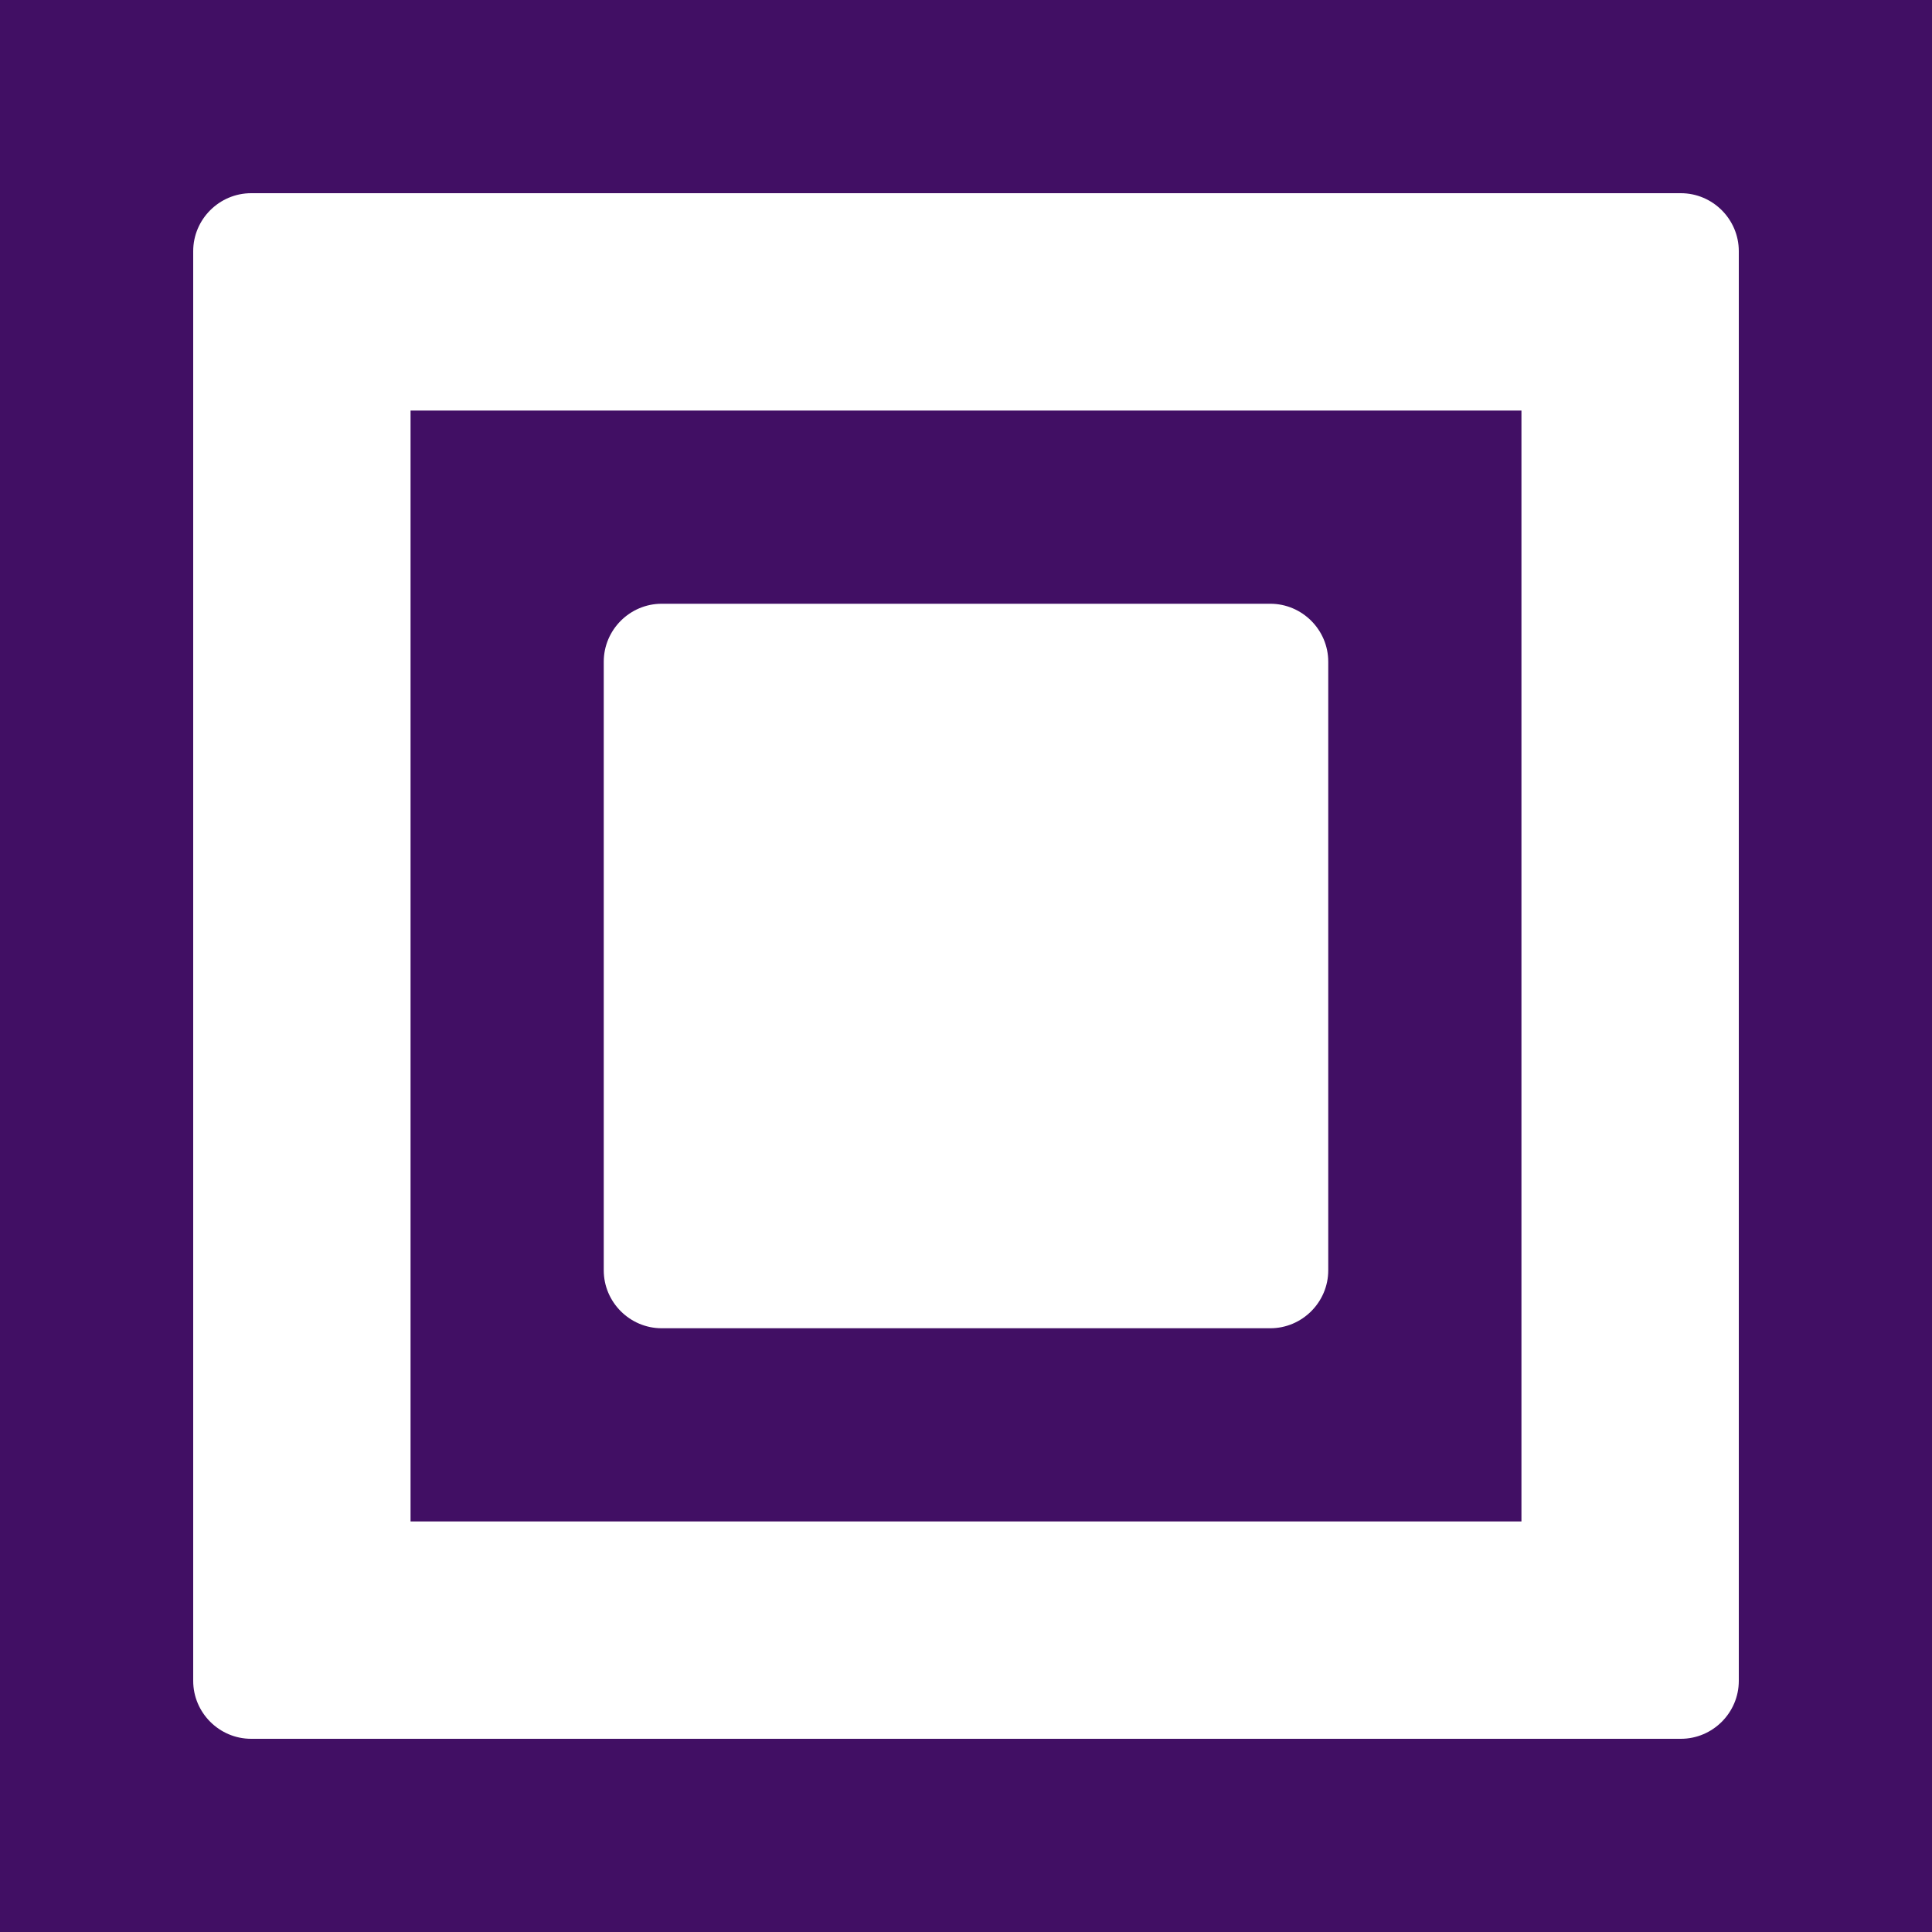
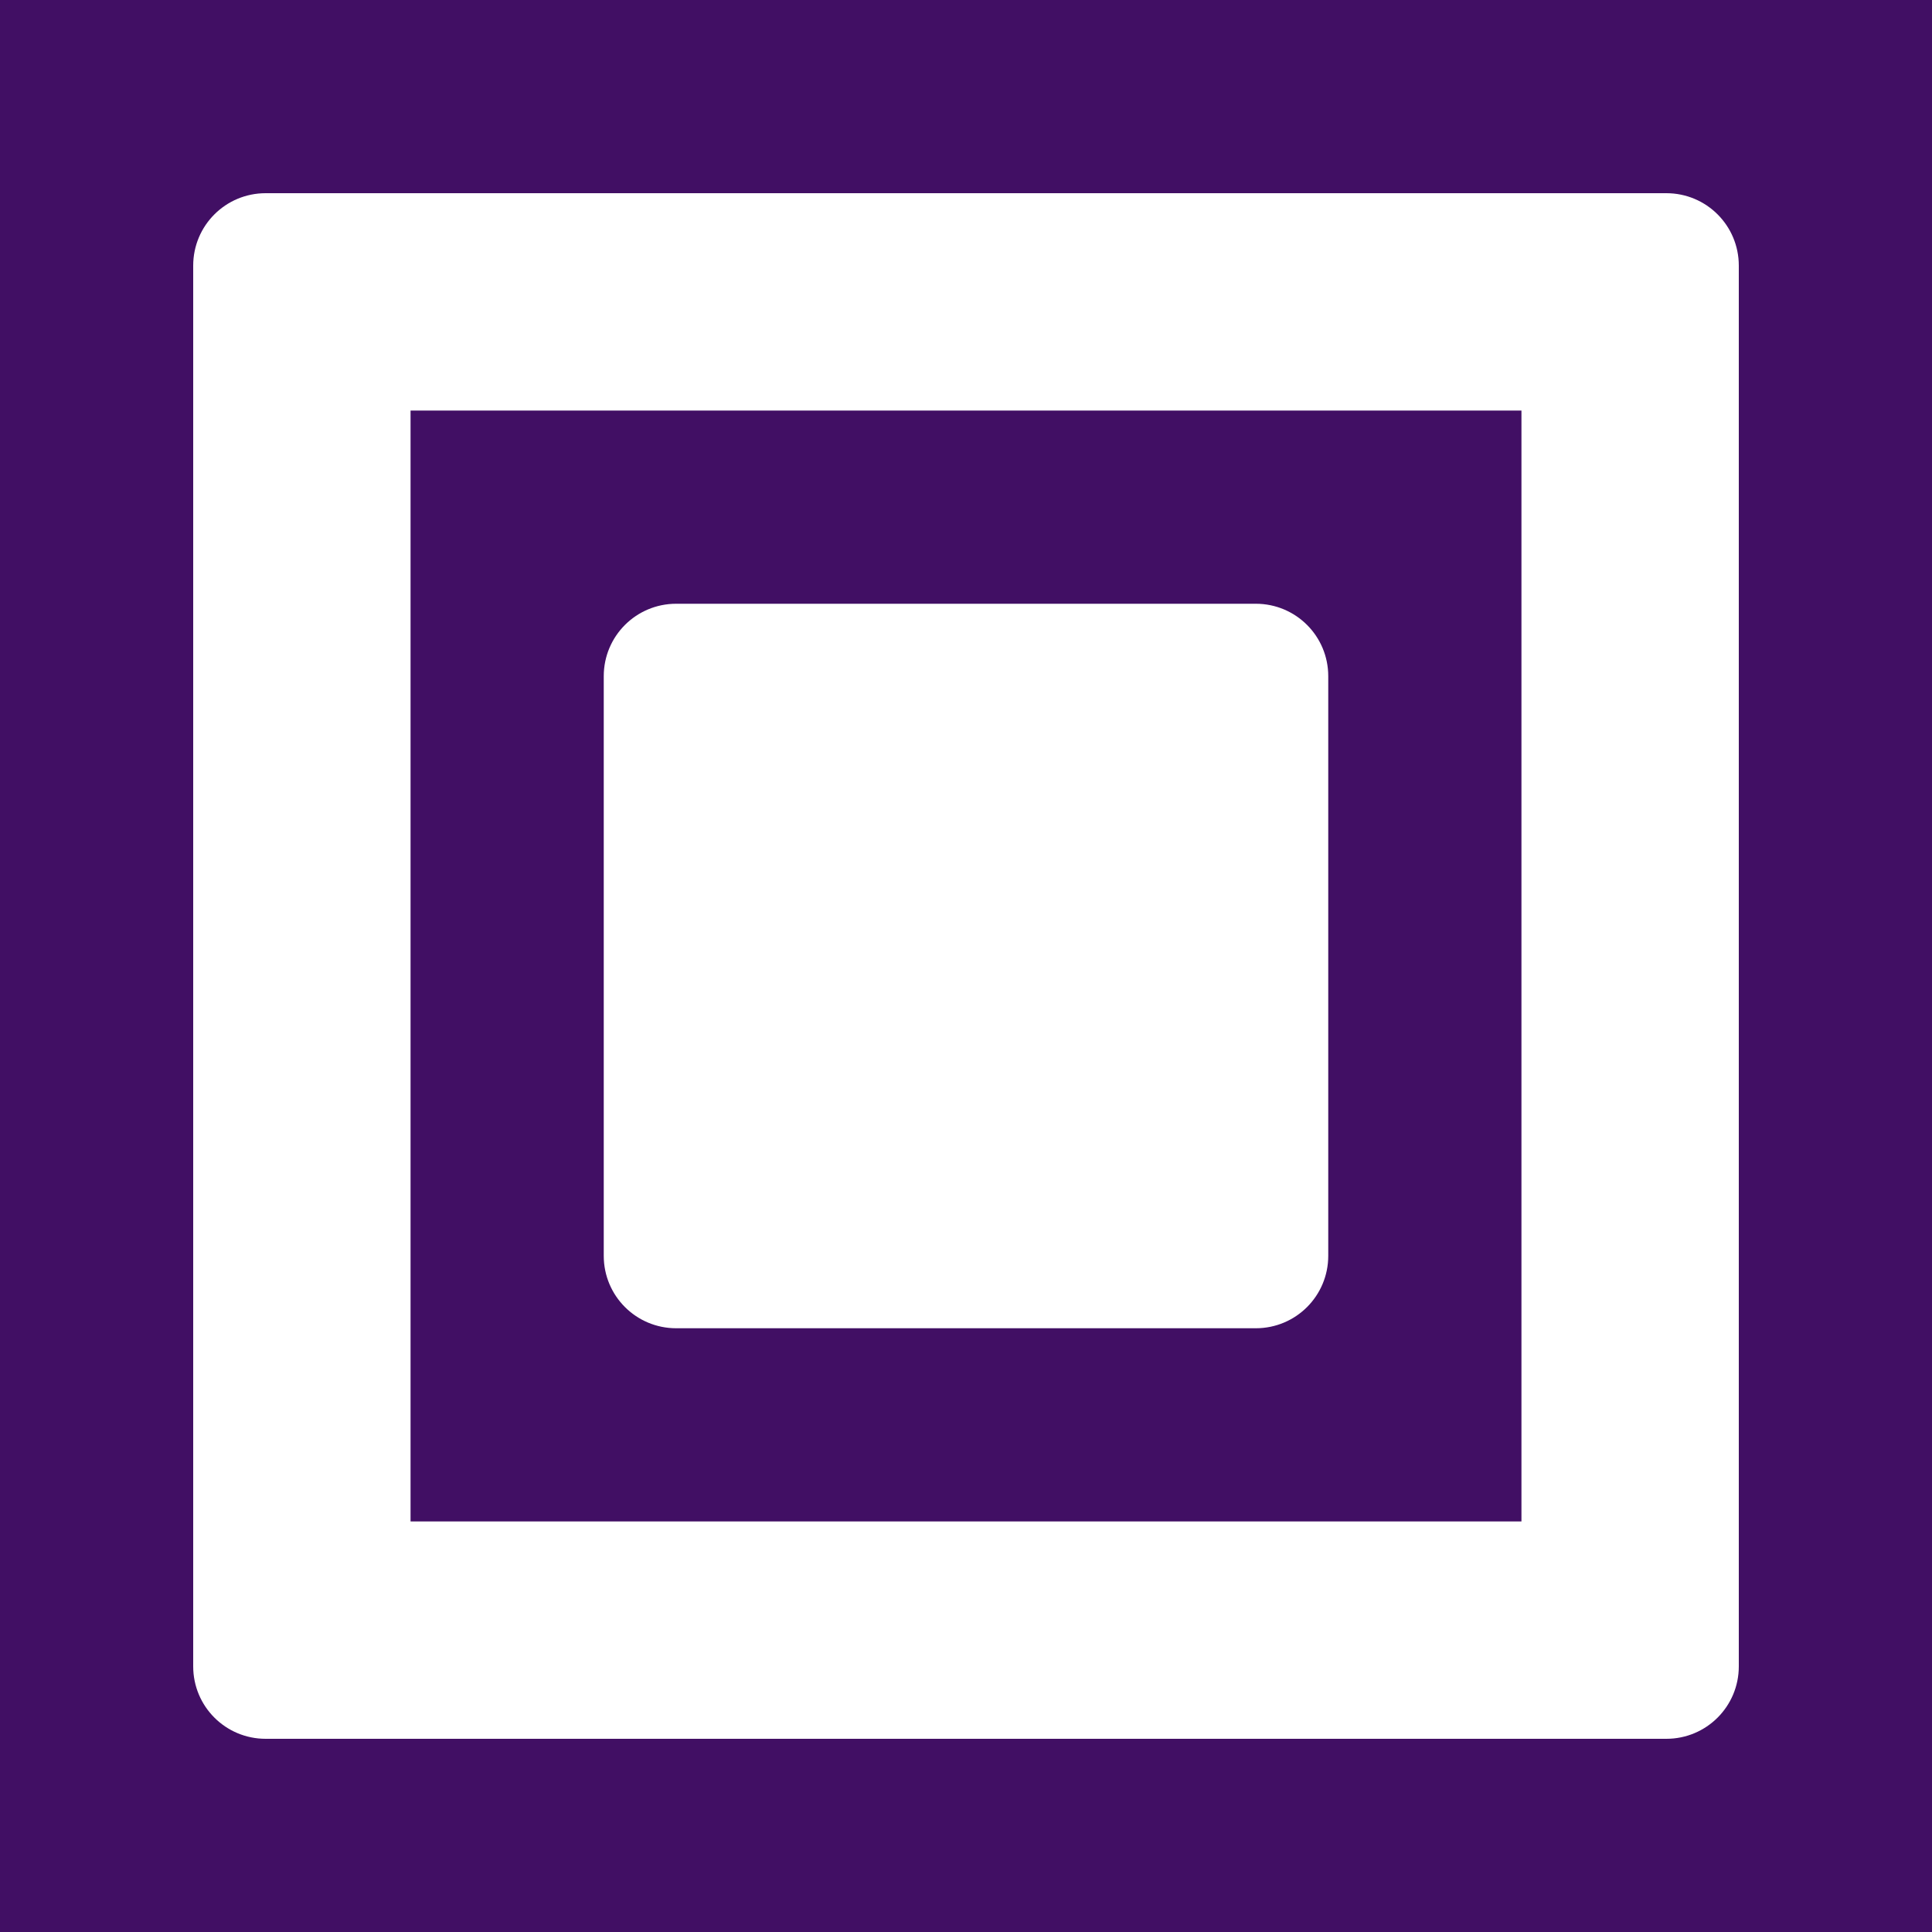
<svg xmlns="http://www.w3.org/2000/svg" version="1.1" id="Layer_1" x="0px" y="0px" viewBox="0 0 400 400" style="enable-background:new 0 0 400 400;" xml:space="preserve">
  <style type="text/css">
	.st0{fill:#410F64;}
</style>
  <g>
-     <path class="st0" d="M0,0v400h400V0H0z M348,360H52c-6.6,0-12-5.4-12-12V52c0-6.6,5.4-12,12-12h296c6.6,0,12,5.4,12,12v296   C360,354.6,354.6,360,348,360z" />
-     <path class="st0" d="M85,85v230h230V85H85z M263,275H137c-6.6,0-12-5.4-12-12V137c0-6.6,5.4-12,12-12h126c6.6,0,12,5.4,12,12v126   C275,269.6,269.6,275,263,275z" />
+     <path class="st0" d="M0,0v400h400V0H0z M345,360H55c-8.3,0-15-6.7-15-15V55c0-8.3,6.7-15,15-15h290c8.3,0,15,6.7,15,15v290   C360,353.3,353.3,360,345,360z" />
+     <path class="st0" d="M85,85v230h230V85H85z M260,275H140c-8.3,0-15-6.7-15-15V140c0-8.3,6.7-15,15-15h120c8.3,0,15,6.7,15,15v120   C275,268.3,268.3,275,260,275z" />
  </g>
</svg>
